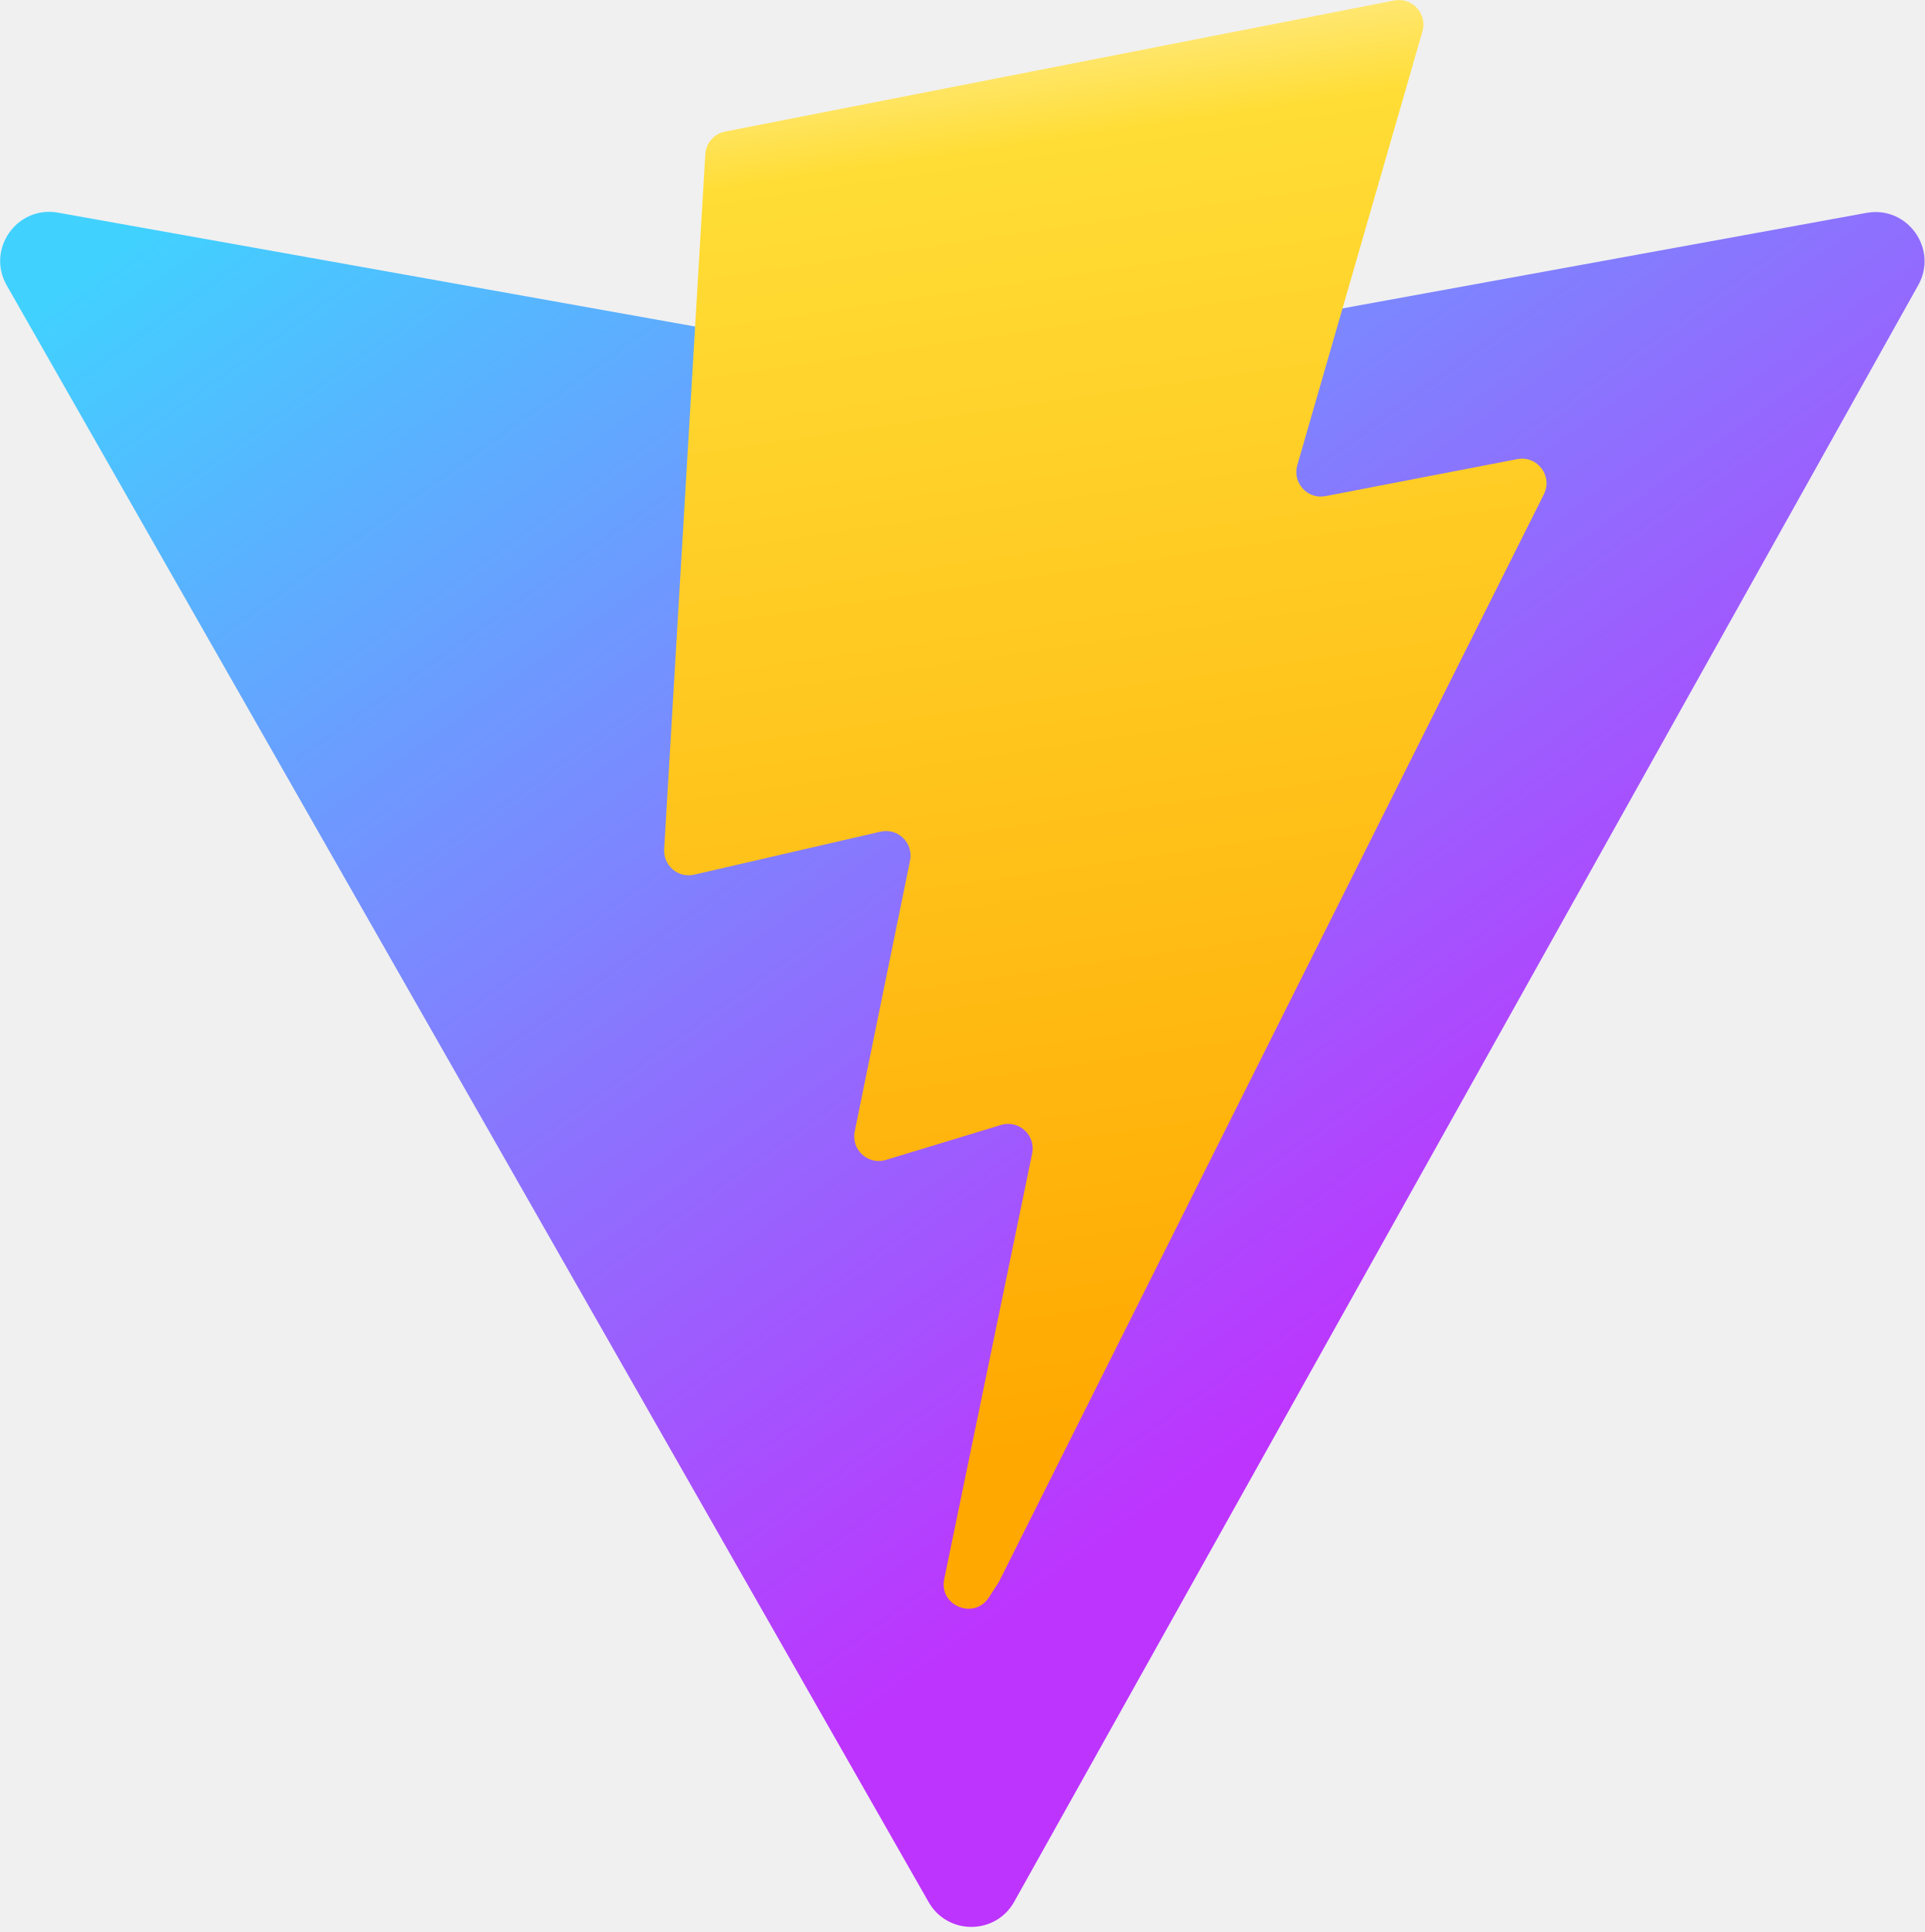
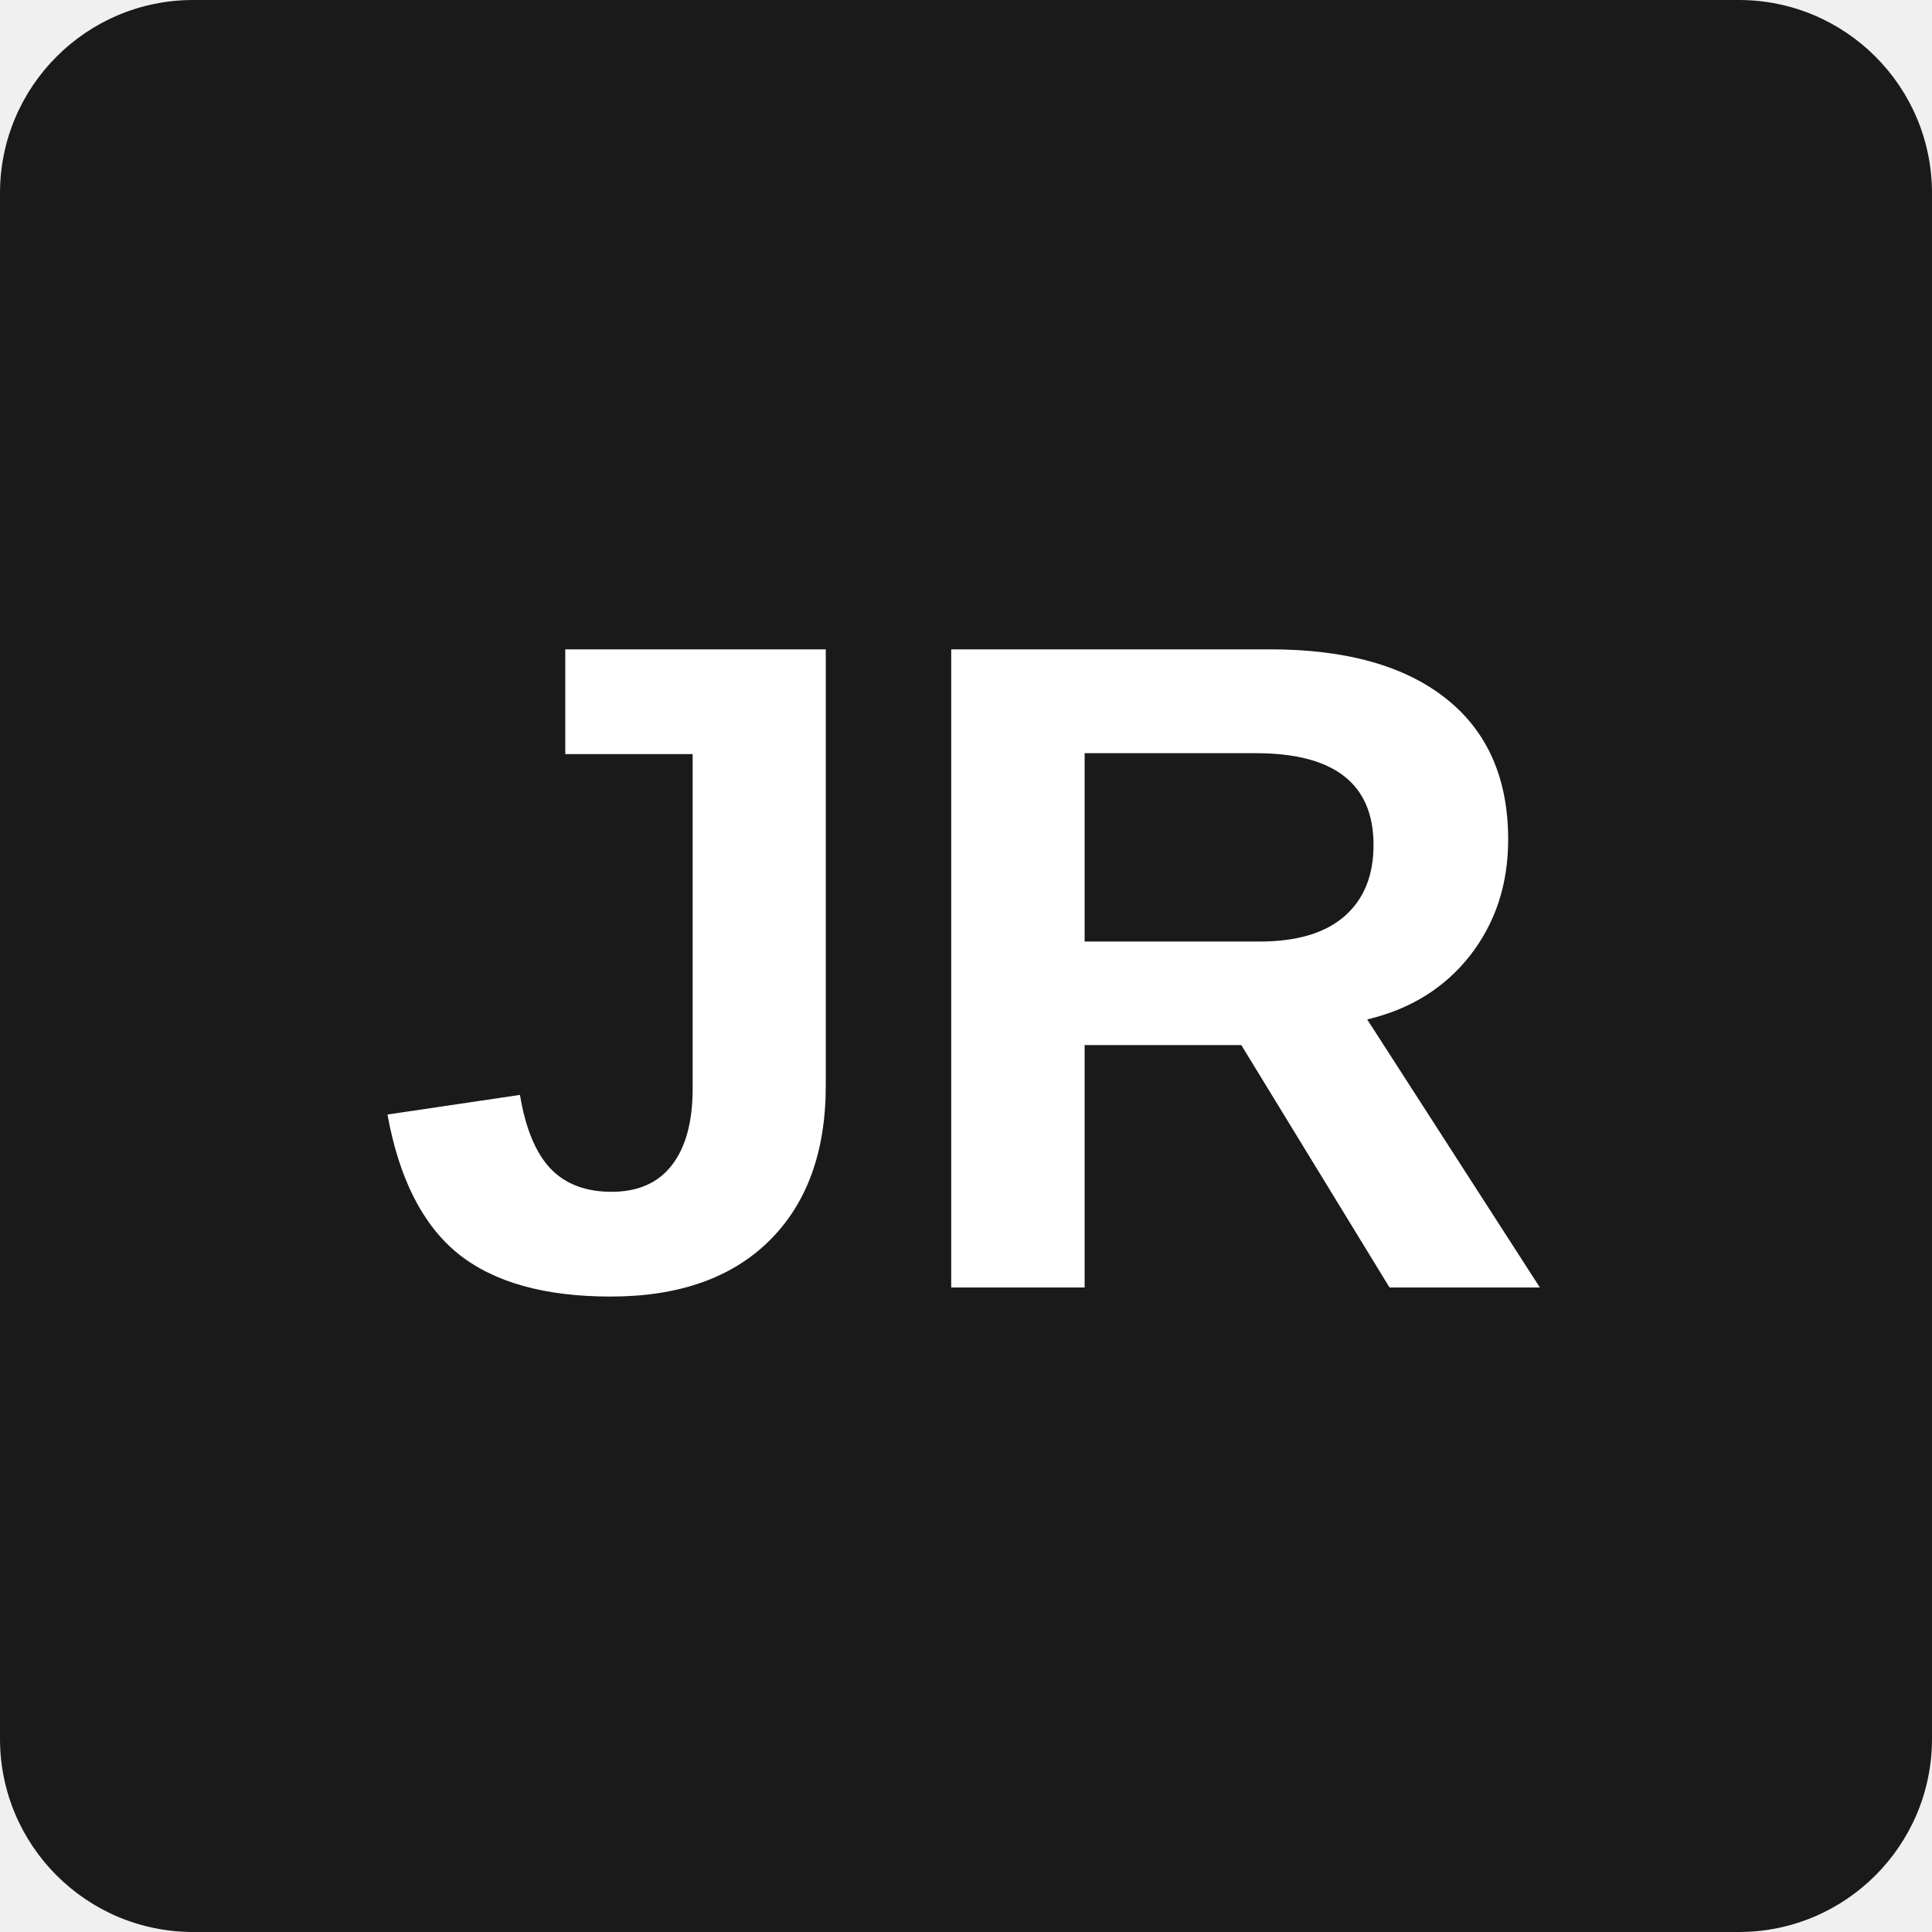
- <svg xmlns="http://www.w3.org/2000/svg" aria-hidden="true" role="img" class="iconify iconify--logos" width="31.88" height="32" preserveAspectRatio="xMidYMid meet" viewBox="0 0 256 257">
-   <defs>
-     <linearGradient id="IconifyId1813088fe1fbc01fb466" x1="-.828%" x2="57.636%" y1="7.652%" y2="78.411%">
-       <stop offset="0%" stop-color="#41D1FF" />
-       <stop offset="100%" stop-color="#BD34FE" />
-     </linearGradient>
-     <linearGradient id="IconifyId1813088fe1fbc01fb467" x1="43.376%" x2="50.316%" y1="2.242%" y2="89.03%">
-       <stop offset="0%" stop-color="#FFEA83" />
-       <stop offset="8.333%" stop-color="#FFDD35" />
-       <stop offset="100%" stop-color="#FFA800" />
-     </linearGradient>
-   </defs>
-   <path fill="url(#IconifyId1813088fe1fbc01fb466)" d="M255.153 37.938L134.897 252.976c-2.483 4.44-8.862 4.466-11.382.048L.875 37.958c-2.746-4.814 1.371-10.646 6.827-9.67l120.385 21.517a6.537 6.537 0 0 0 2.322-.004l117.867-21.483c5.438-.991 9.574 4.796 6.877 9.62Z" />
-   <path fill="url(#IconifyId1813088fe1fbc01fb467)" d="M185.432.063L96.44 17.501a3.268 3.268 0 0 0-2.634 3.014l-5.474 92.456a3.268 3.268 0 0 0 3.997 3.378l24.777-5.718c2.318-.535 4.413 1.507 3.936 3.838l-7.361 36.047c-.495 2.426 1.782 4.5 4.151 3.78l15.304-4.649c2.372-.72 4.652 1.36 4.15 3.788l-11.698 56.621c-.732 3.542 3.979 5.473 5.943 2.437l1.313-2.028l72.516-144.72c1.215-2.423-.88-5.186-3.54-4.672l-25.505 4.922c-2.396.462-4.435-1.77-3.759-4.114l16.646-57.705c.677-2.35-1.37-4.583-3.769-4.113Z" />
+ <svg xmlns="http://www.w3.org/2000/svg" viewBox="0 0 100 100" width="100" height="100">
+   <rect width="100" height="100" fill="#1a1a1a" rx="10" />
+   <text x="50" y="50" font-family="Arial, sans-serif" font-size="48" font-weight="bold" fill="#ffffff" text-anchor="middle" dominant-baseline="central">JR</text>
</svg>
